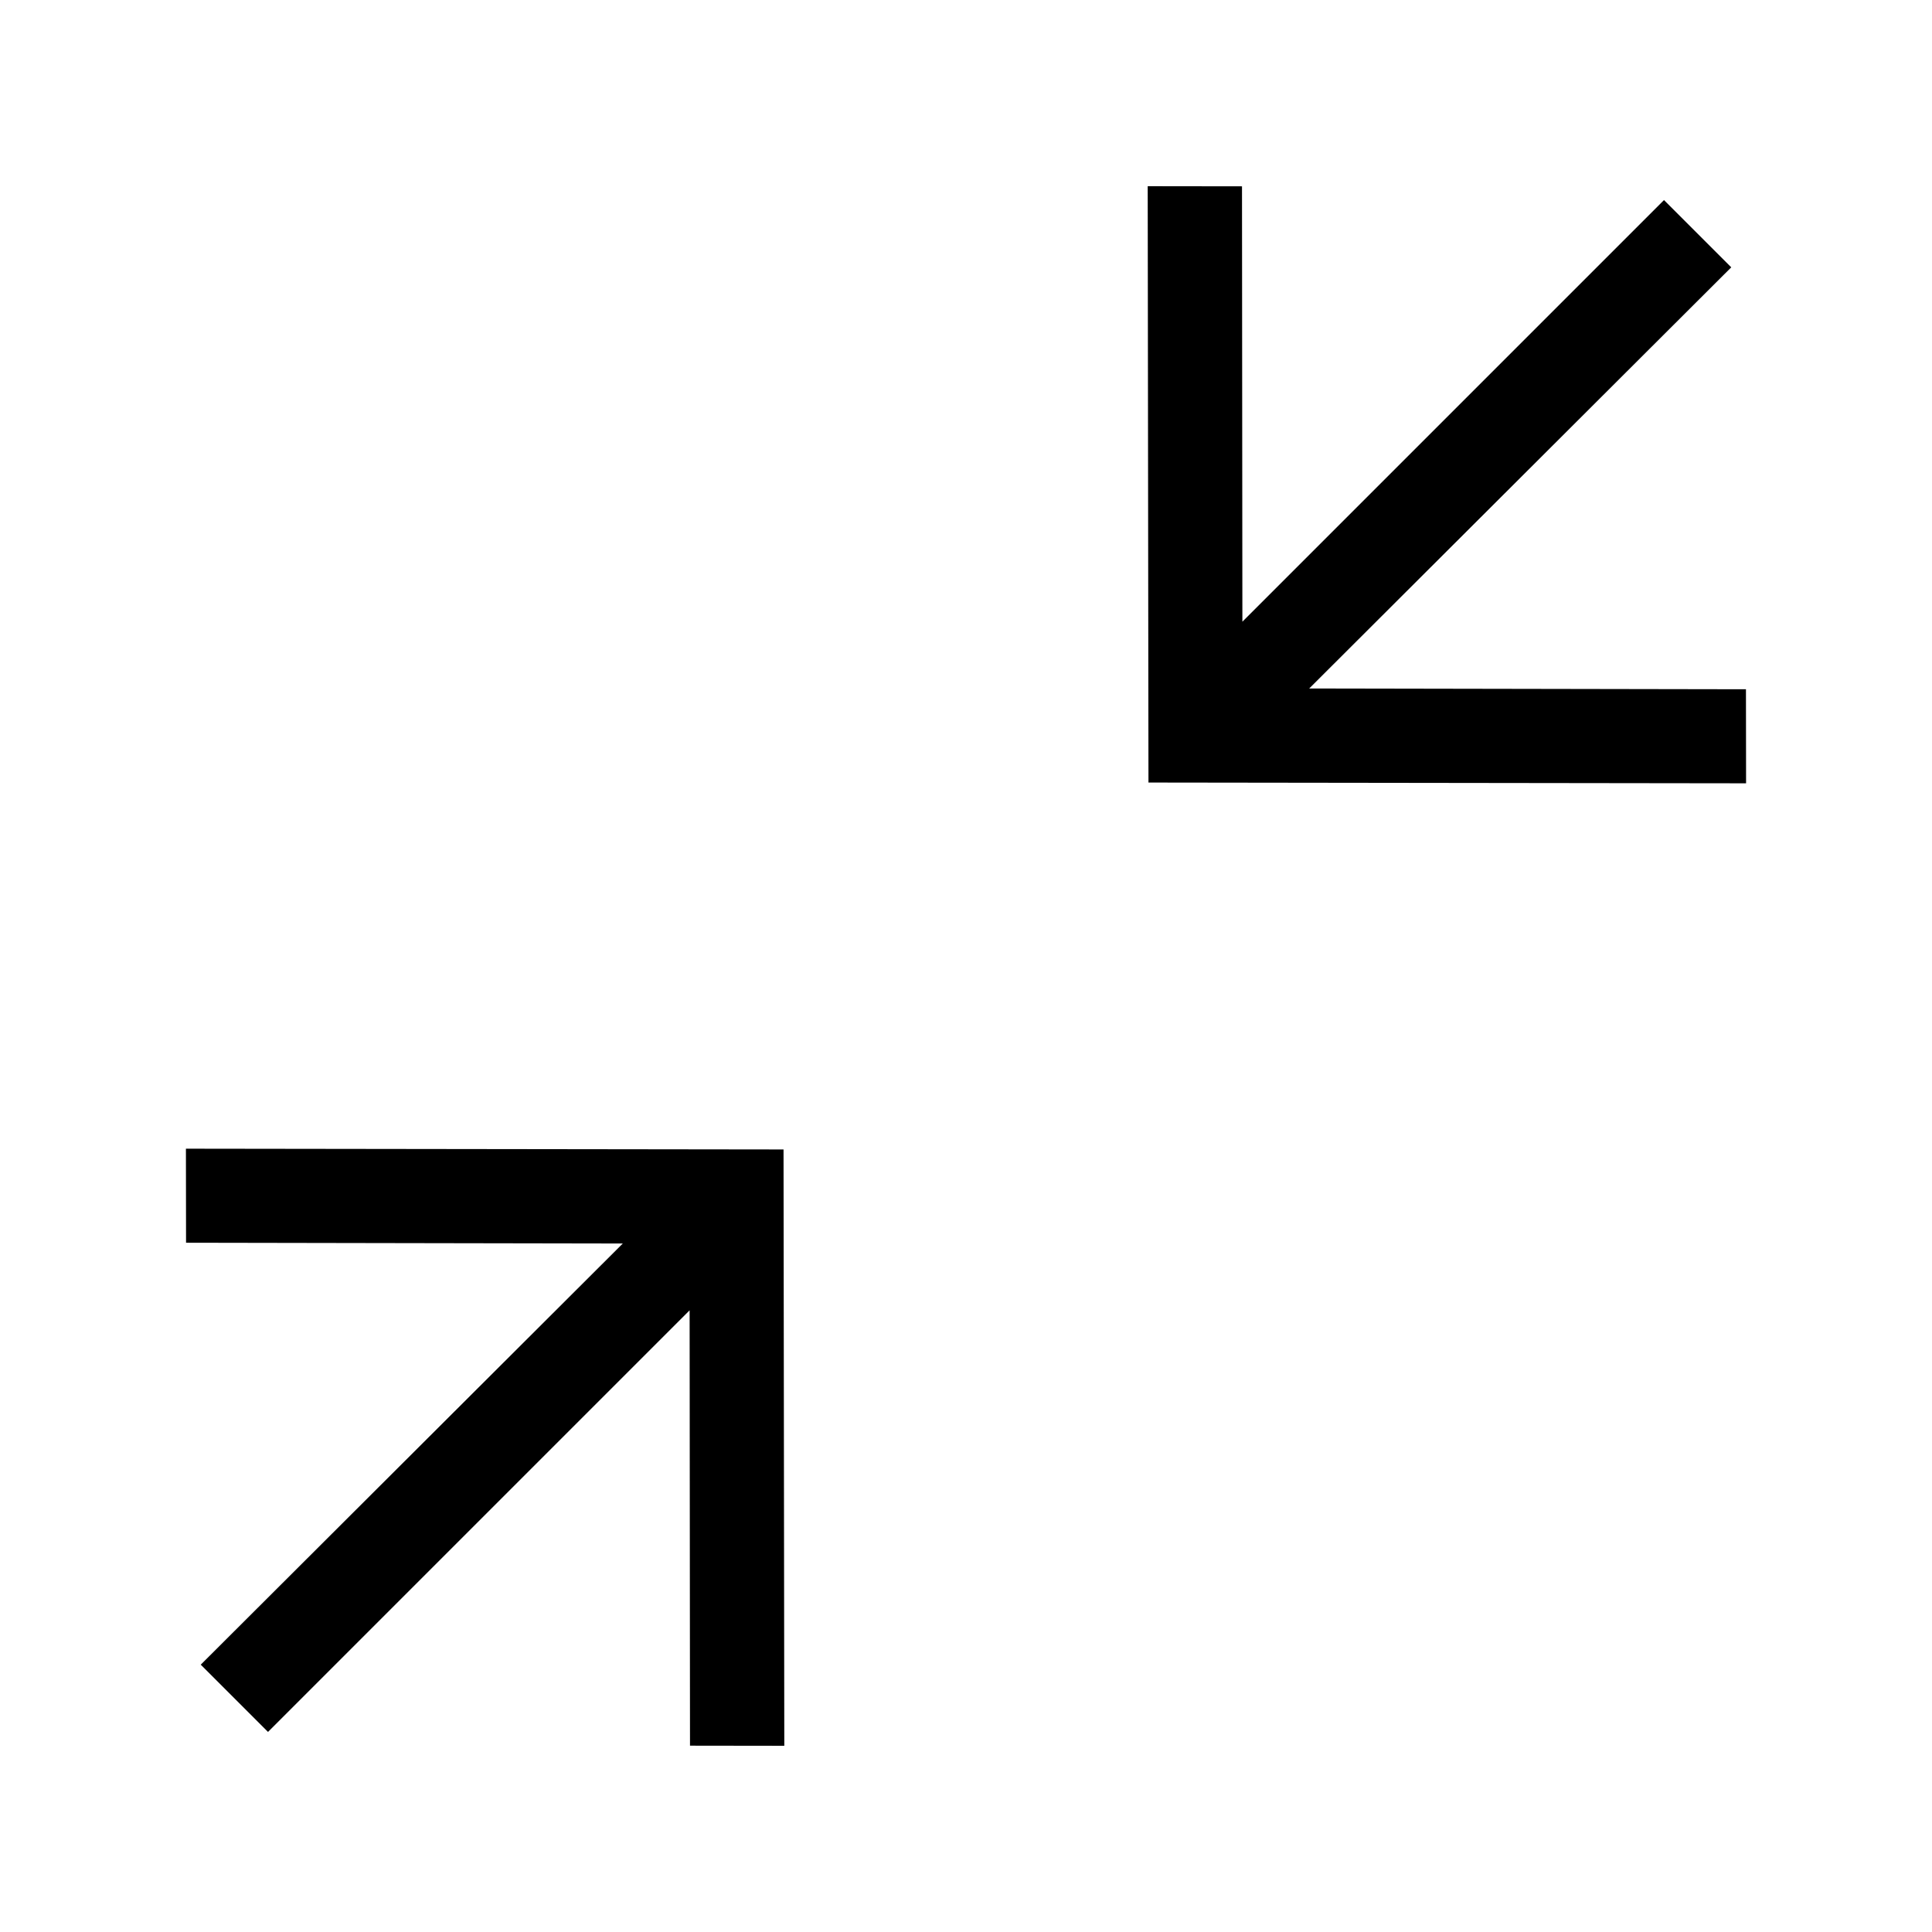
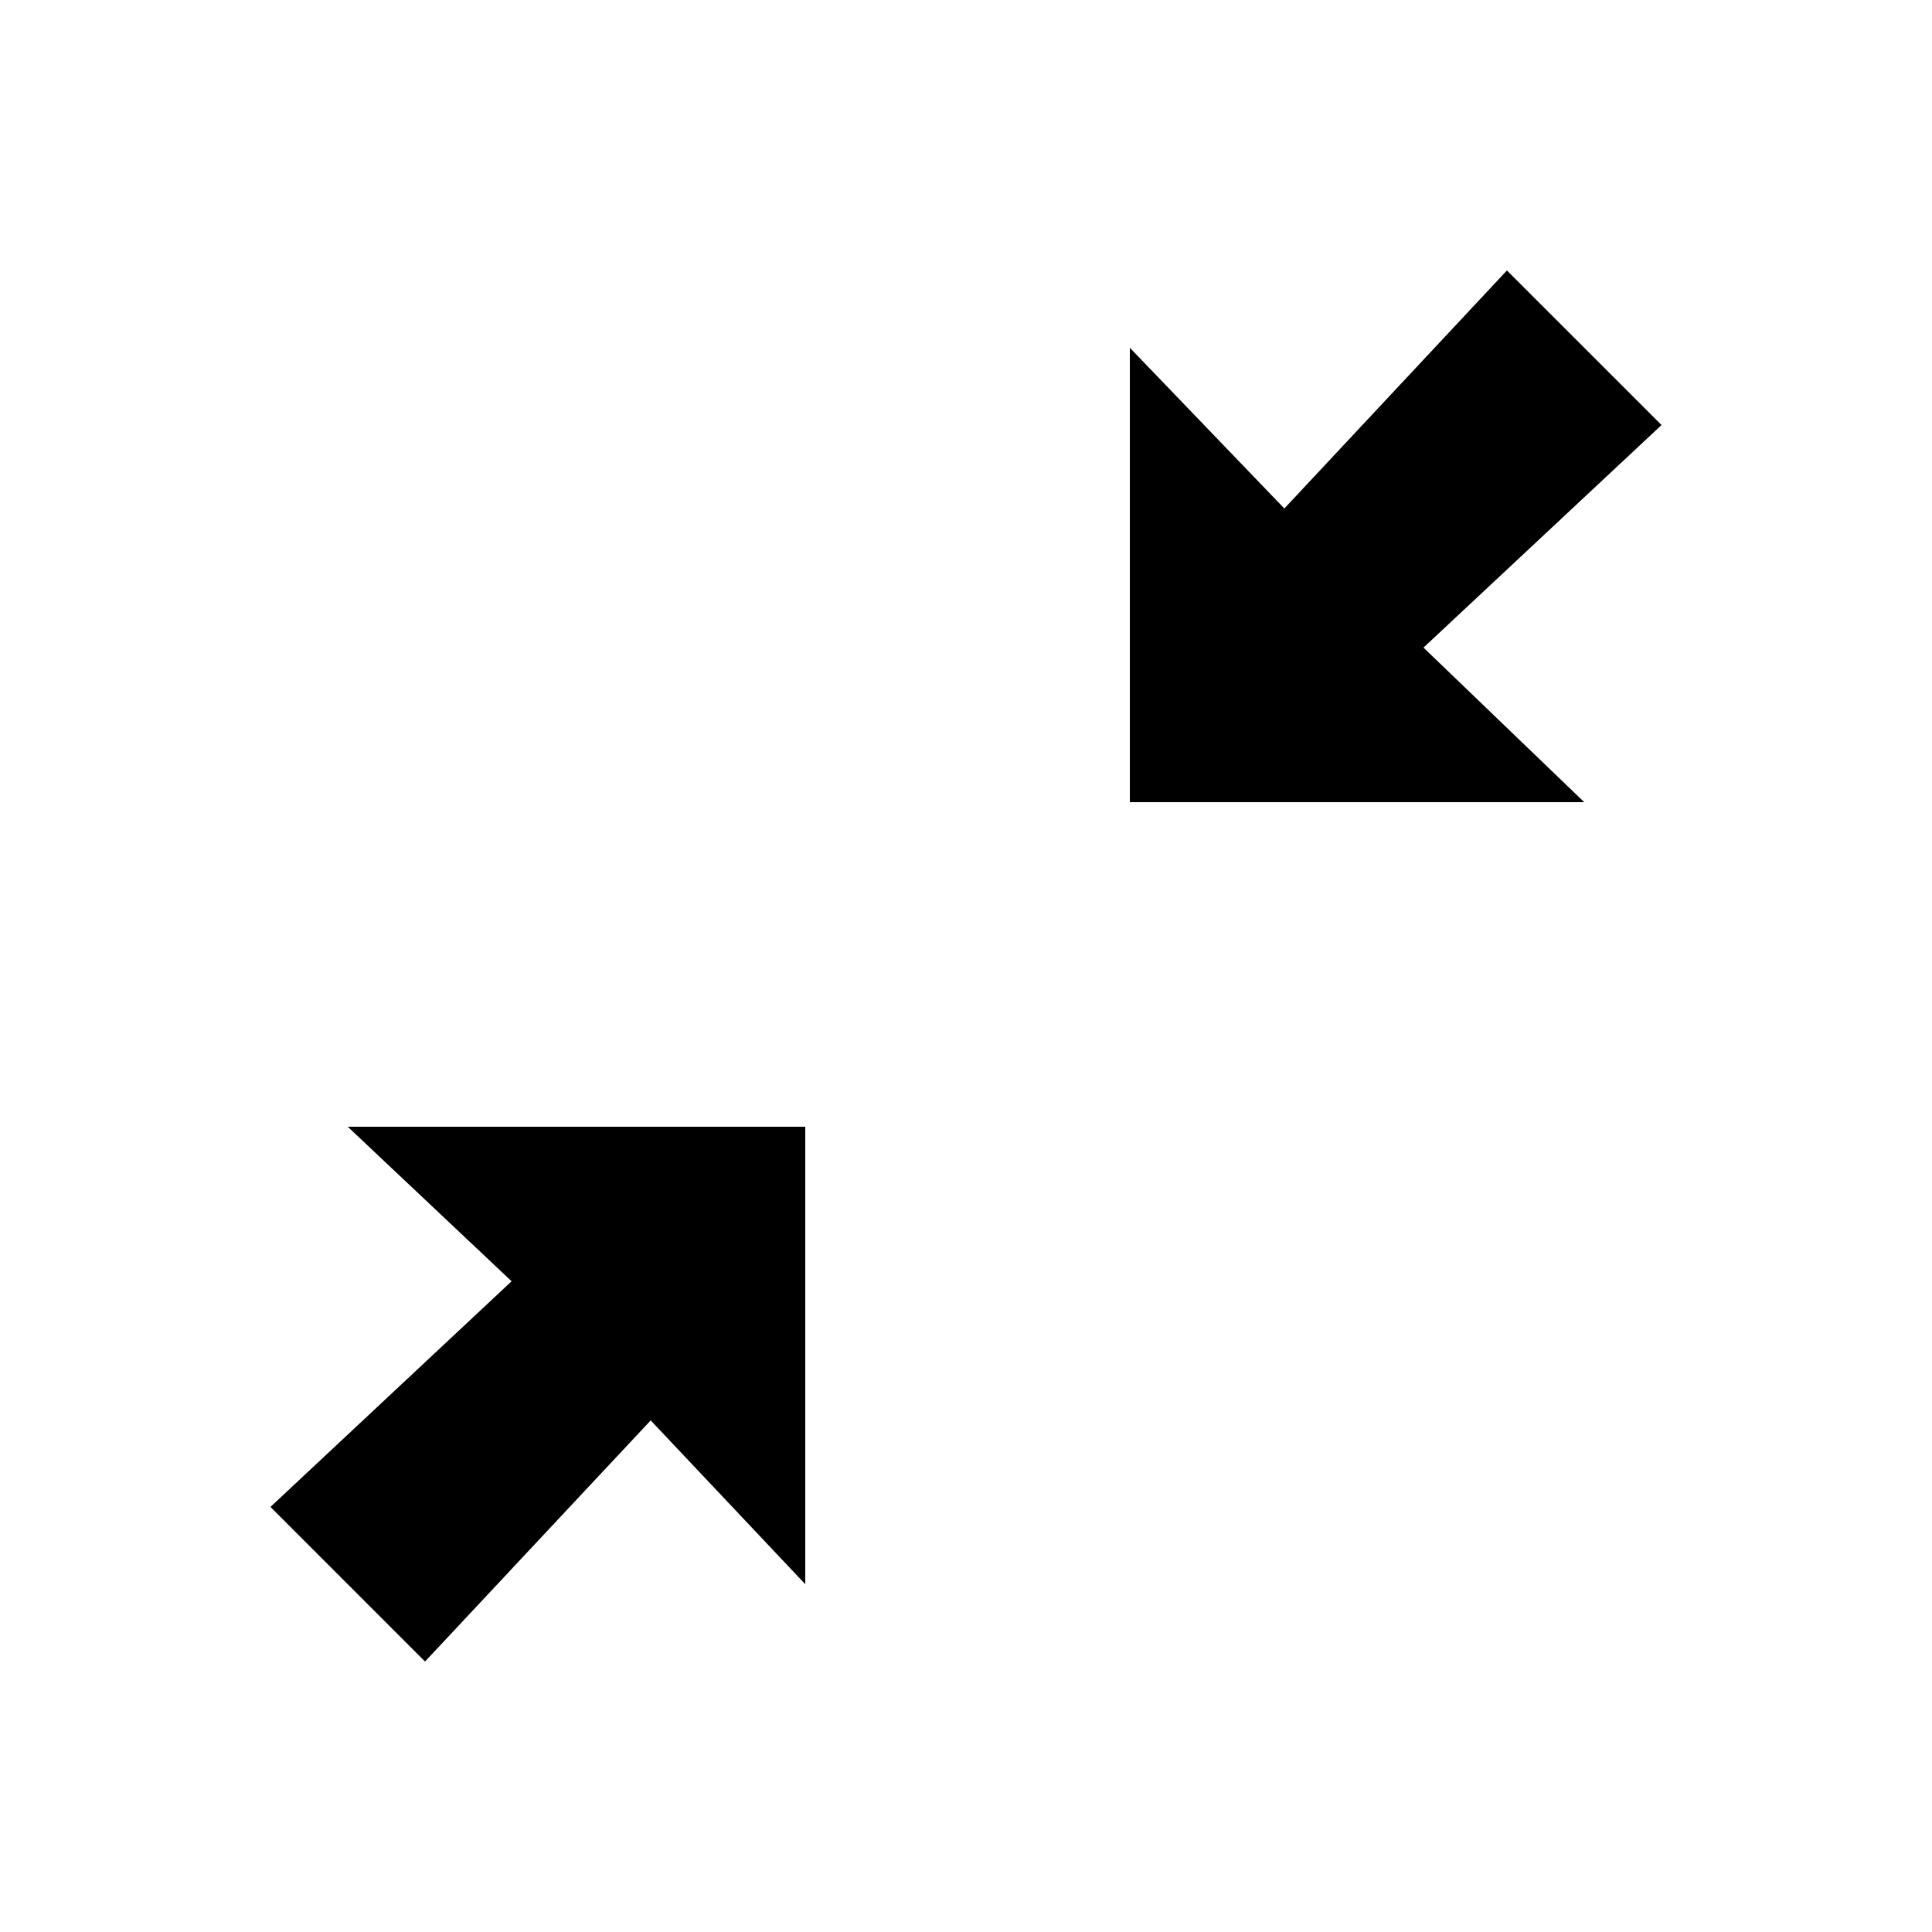
- <svg xmlns="http://www.w3.org/2000/svg" version="1.1" id="Layer_1" x="0px" y="0px" width="1000px" height="1000px" viewBox="0 0 1000 1000" enable-background="new 0 0 1000 1000" xml:space="preserve">
-   <path d="M138.719,896.444l218.226-218.227l0.198,225.339l48.81,0.066l-0.397-308.665l-309.322-0.396l0.064,48.676l226.066,0.396  L103.907,861.631" />
-   <path d="M861.279,103.556L643.056,321.782l-0.198-225.341l-48.81-0.064l0.396,308.664l309.322,0.396l-0.063-48.678l-226.066-0.396  l218.457-217.996" />
+ <svg xmlns="http://www.w3.org/2000/svg" version="1.1" id="Layer_1" x="0px" y="0px" width="40px" height="40px" viewBox="0 0 40 40" enable-background="new 0 0 40 40" xml:space="preserve">
+   <g>
+     <path d="M10.592,26.527L7.2,23.328h9.472v9.471l-3.2-3.391L8.8,34.4l-3.2-3.201L10.592,26.527z M34.4,8.8l-4.928,4.608l3.328,3.2   h-9.408V7.2l3.199,3.328L31.199,5.6L34.4,8.8z" />
+   </g>
</svg>
